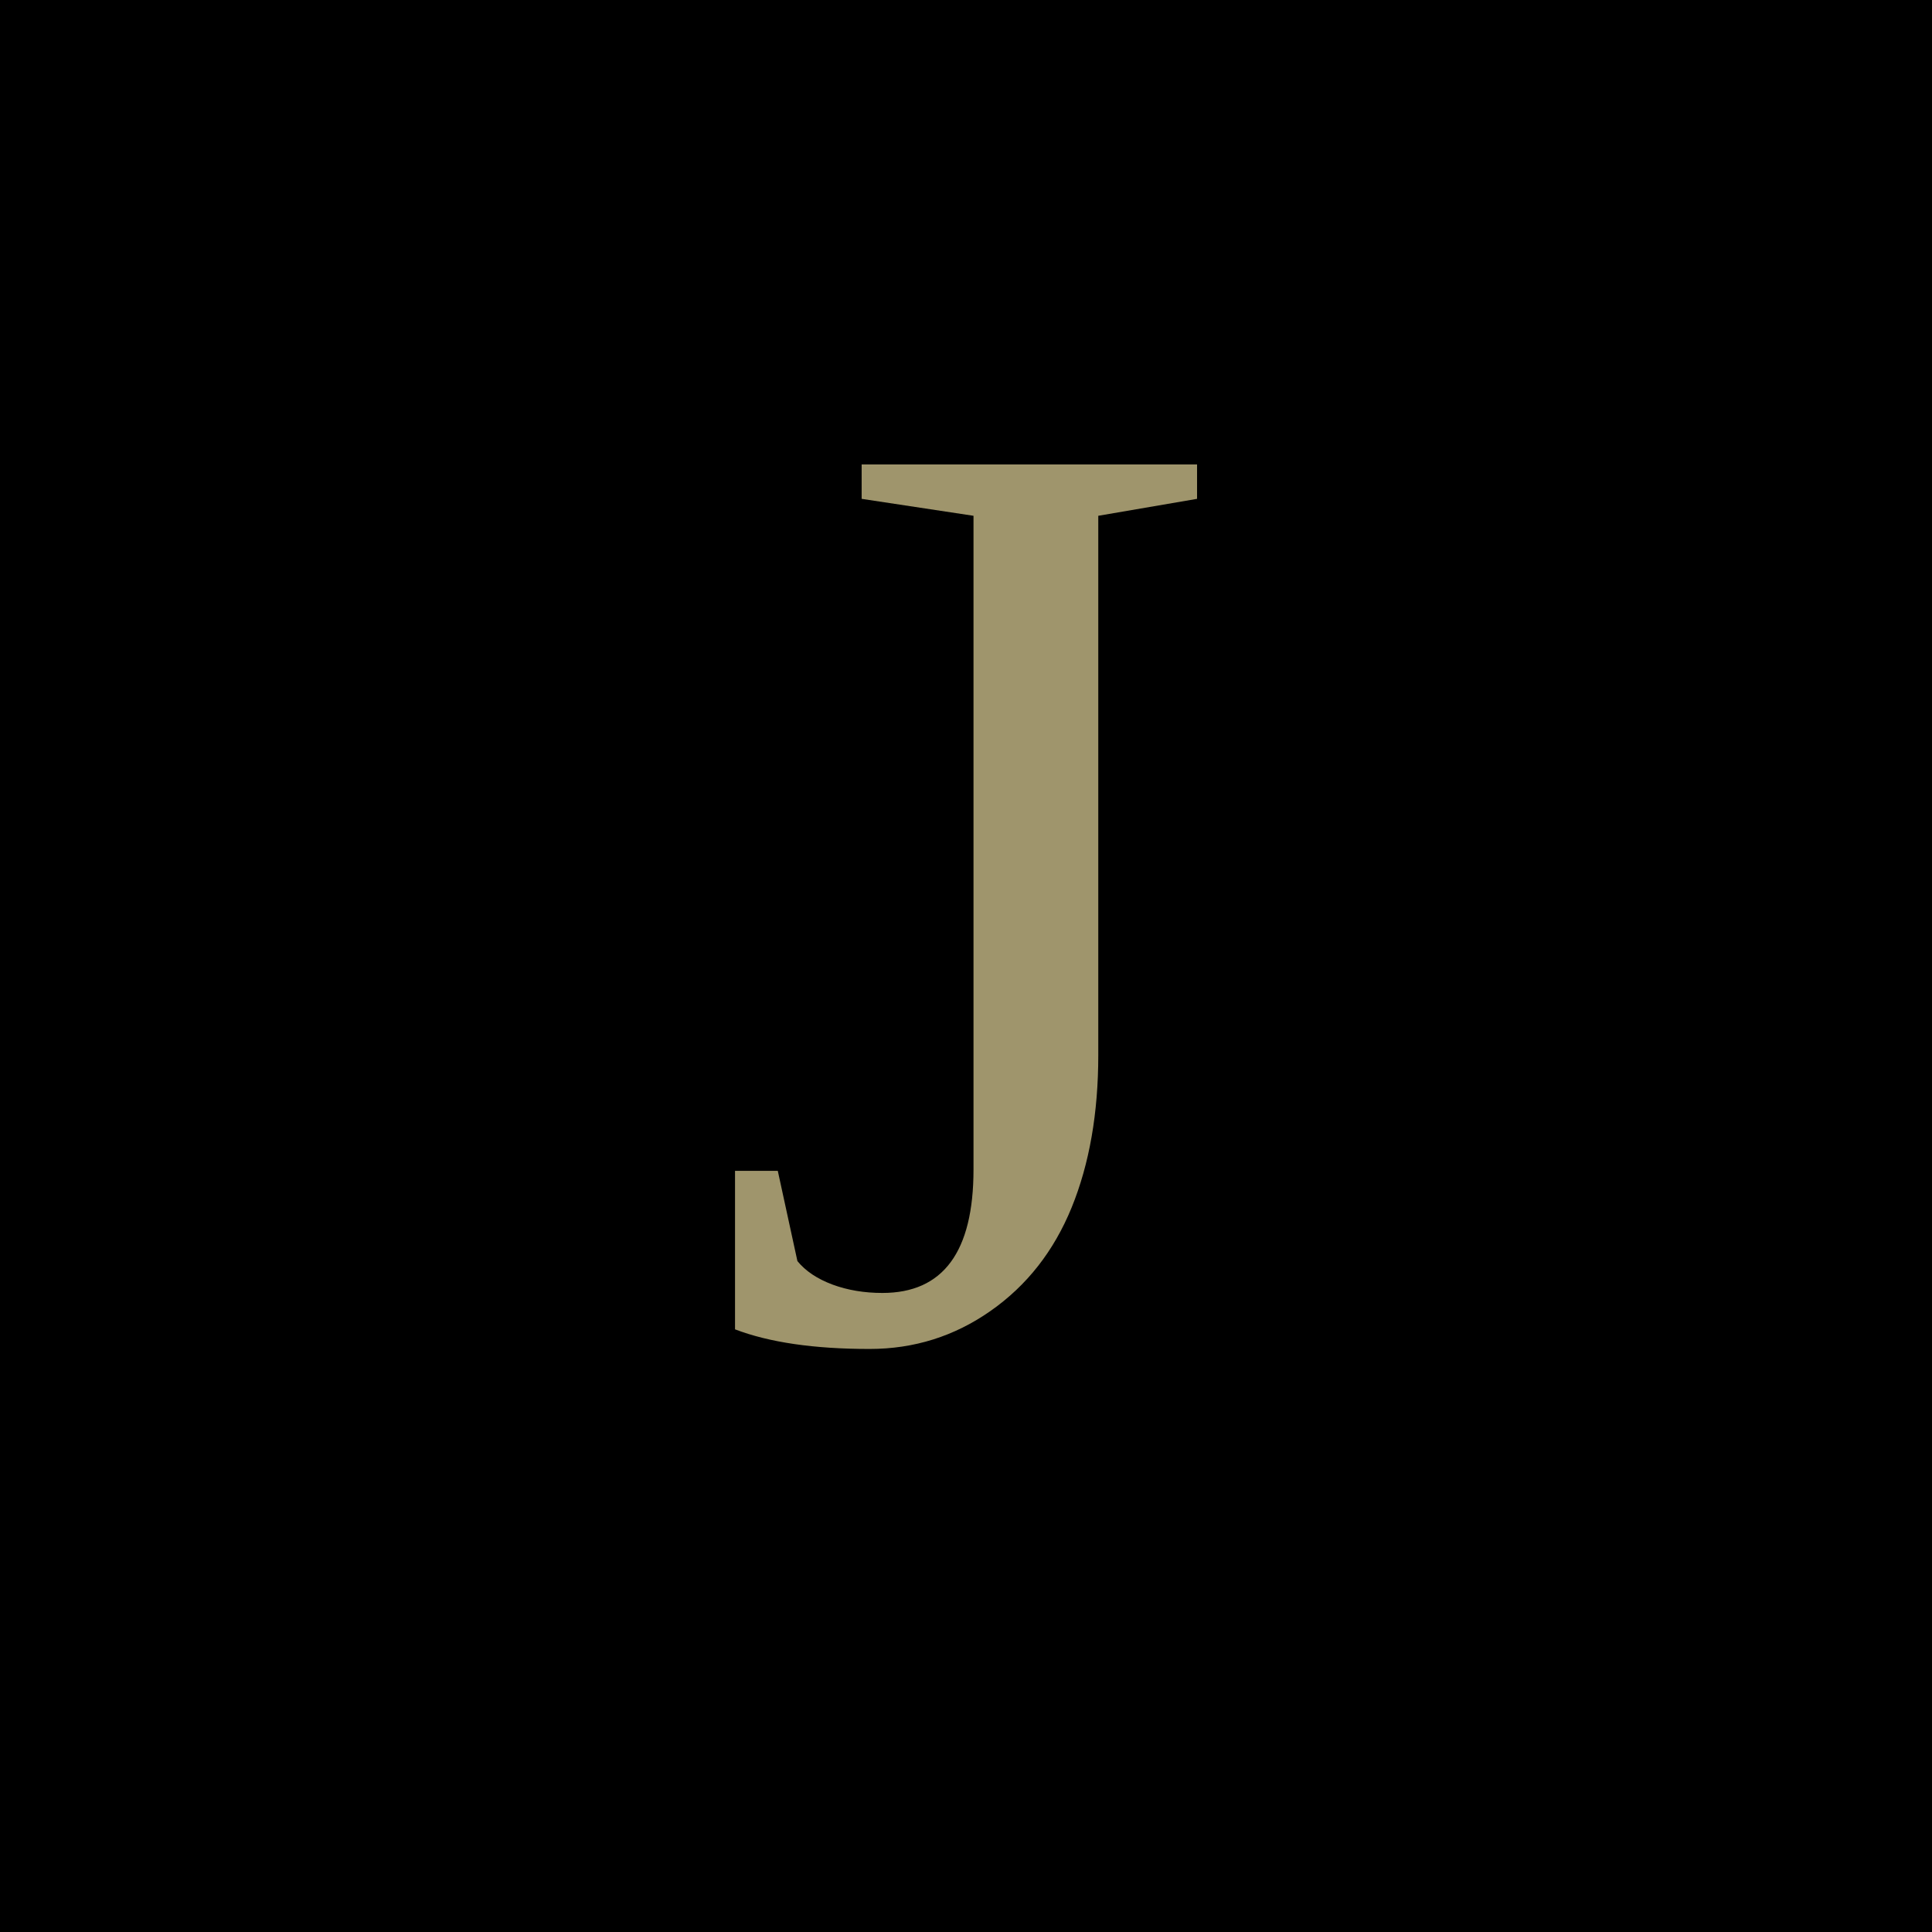
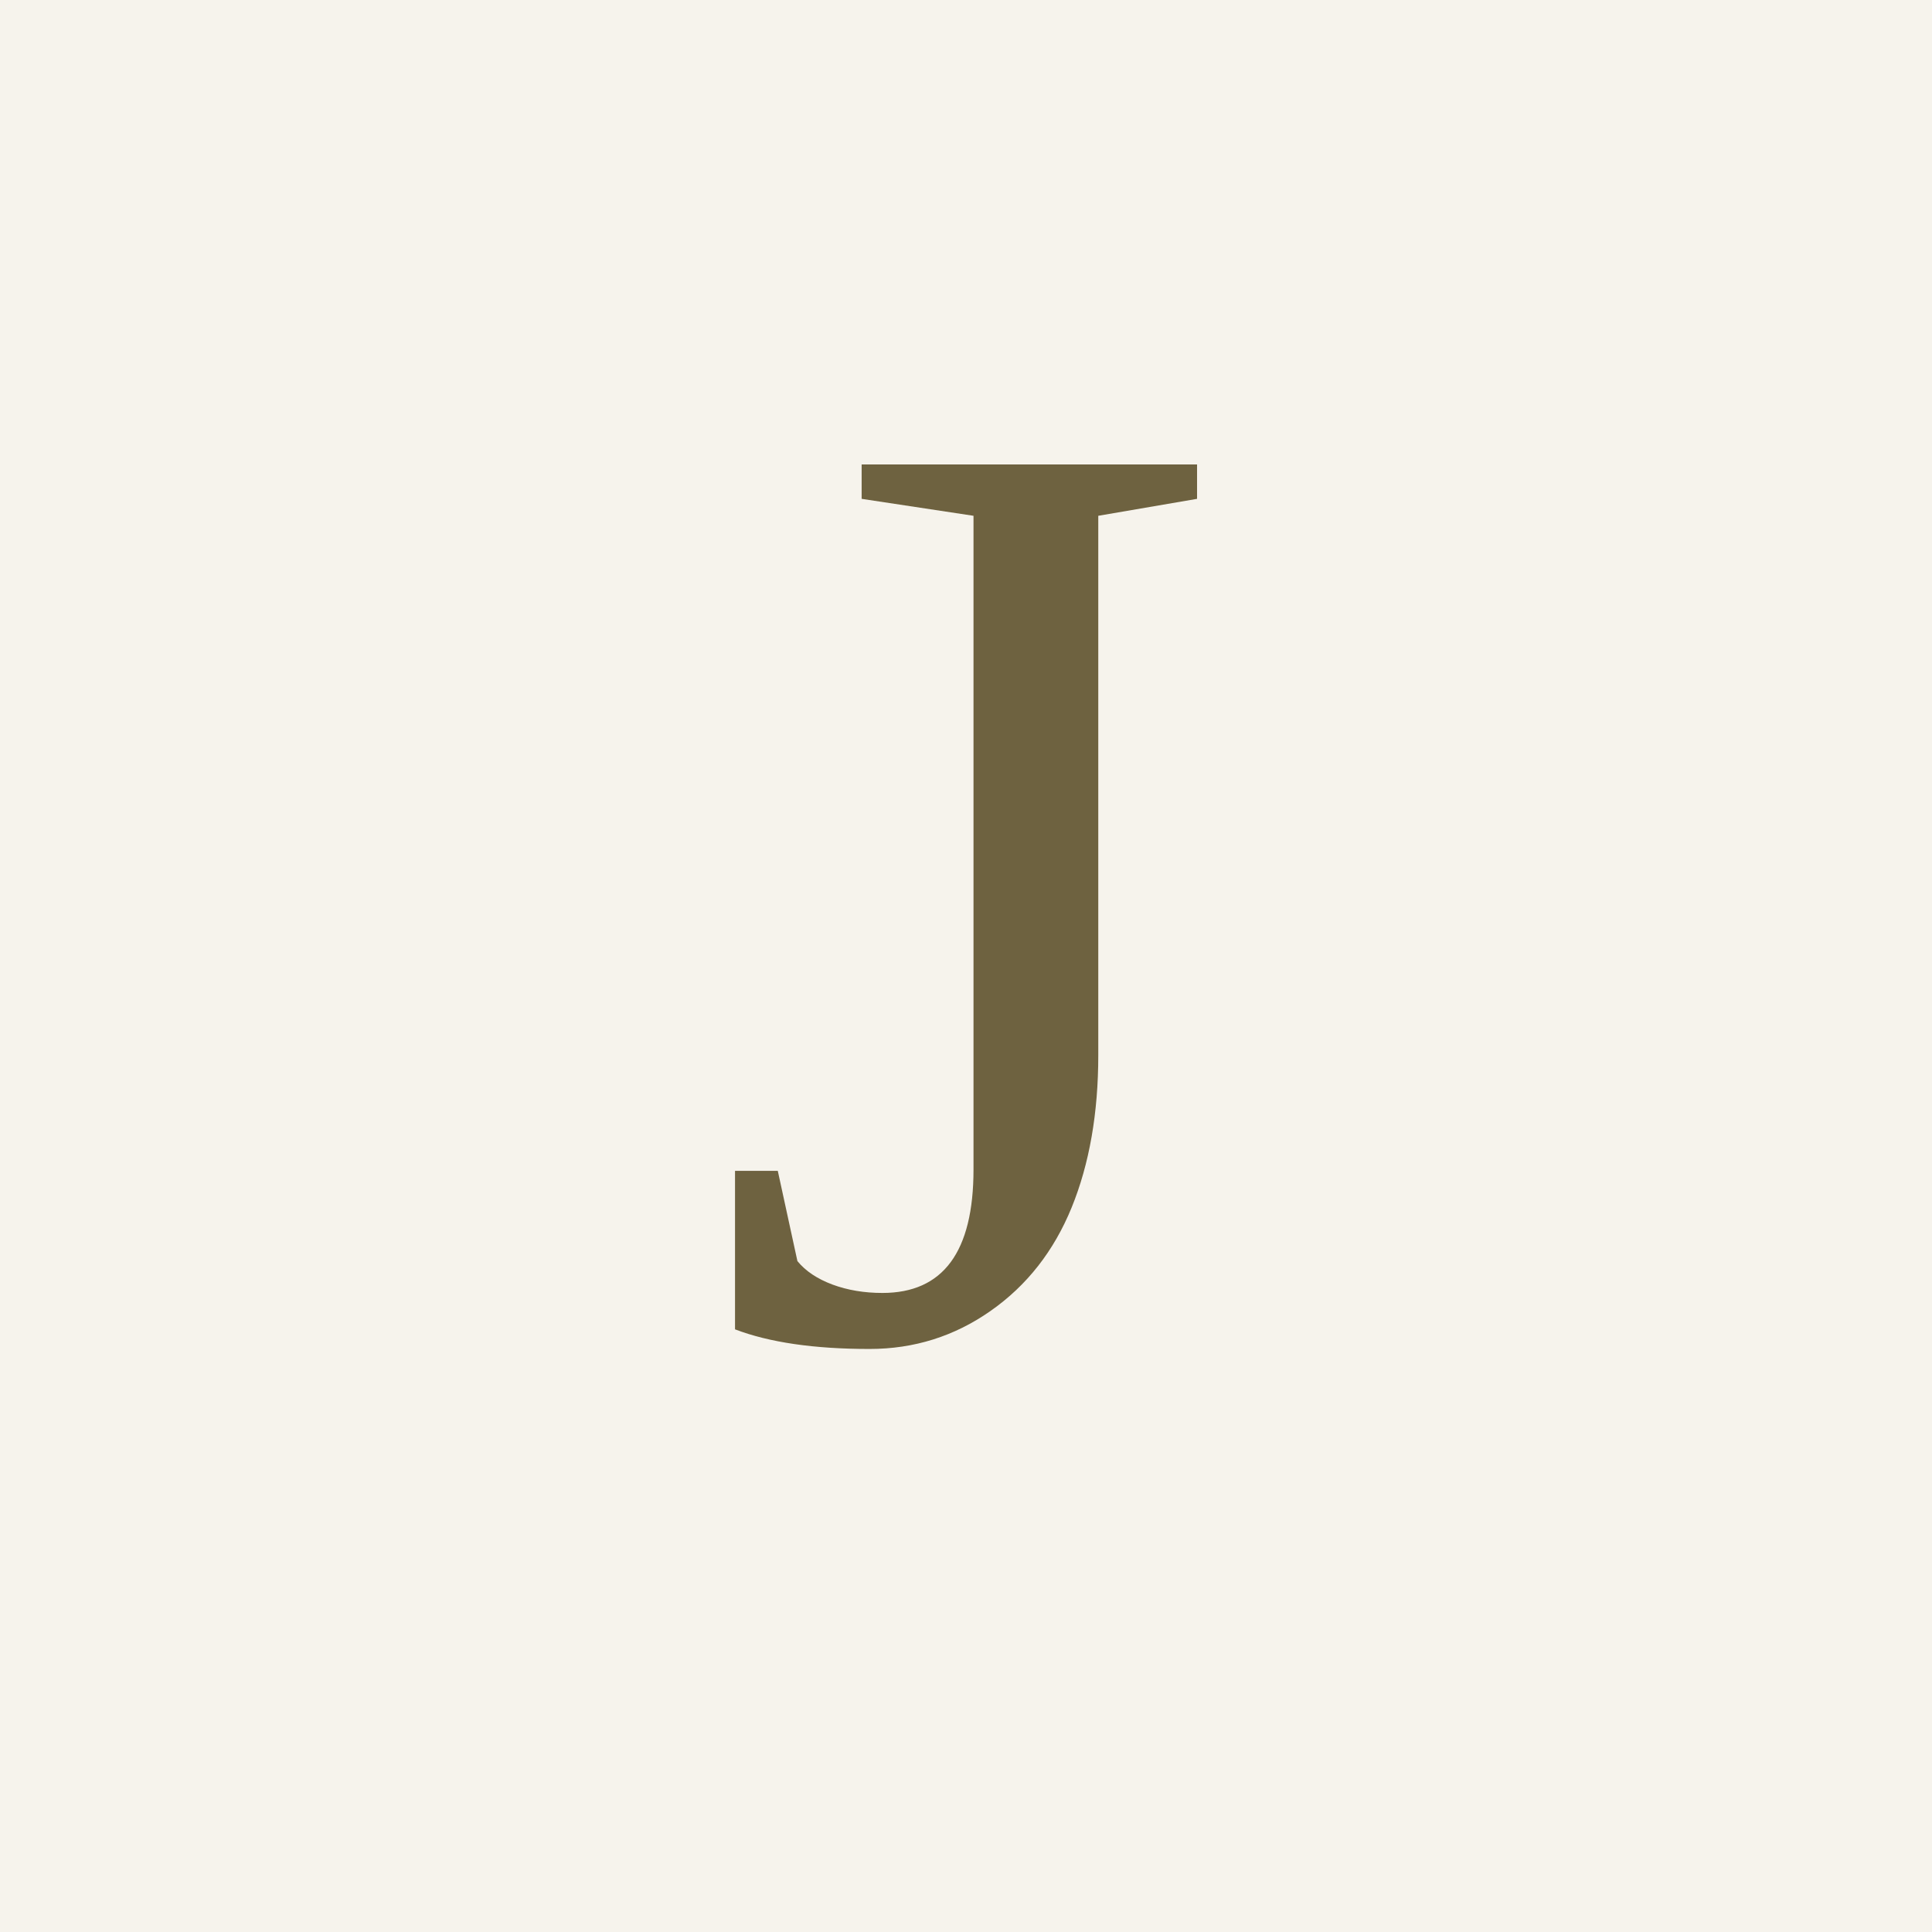
<svg xmlns="http://www.w3.org/2000/svg" viewBox="0 0 180 180" fill="none">
-   <rect width="180" height="180" fill="#000000" />
-   <text x="90" y="96" text-anchor="middle" dominant-baseline="middle" fill="#9F956C" font-family="Georgia, 'Times New Roman', serif" font-size="124">J</text>
+   <rect width="180" height="180" fill="#F6F3EC" />
+   <text x="90" y="96" text-anchor="middle" dominant-baseline="middle" fill="#6E6240" font-family="Georgia, 'Times New Roman', serif" font-size="124">J</text>
</svg>
